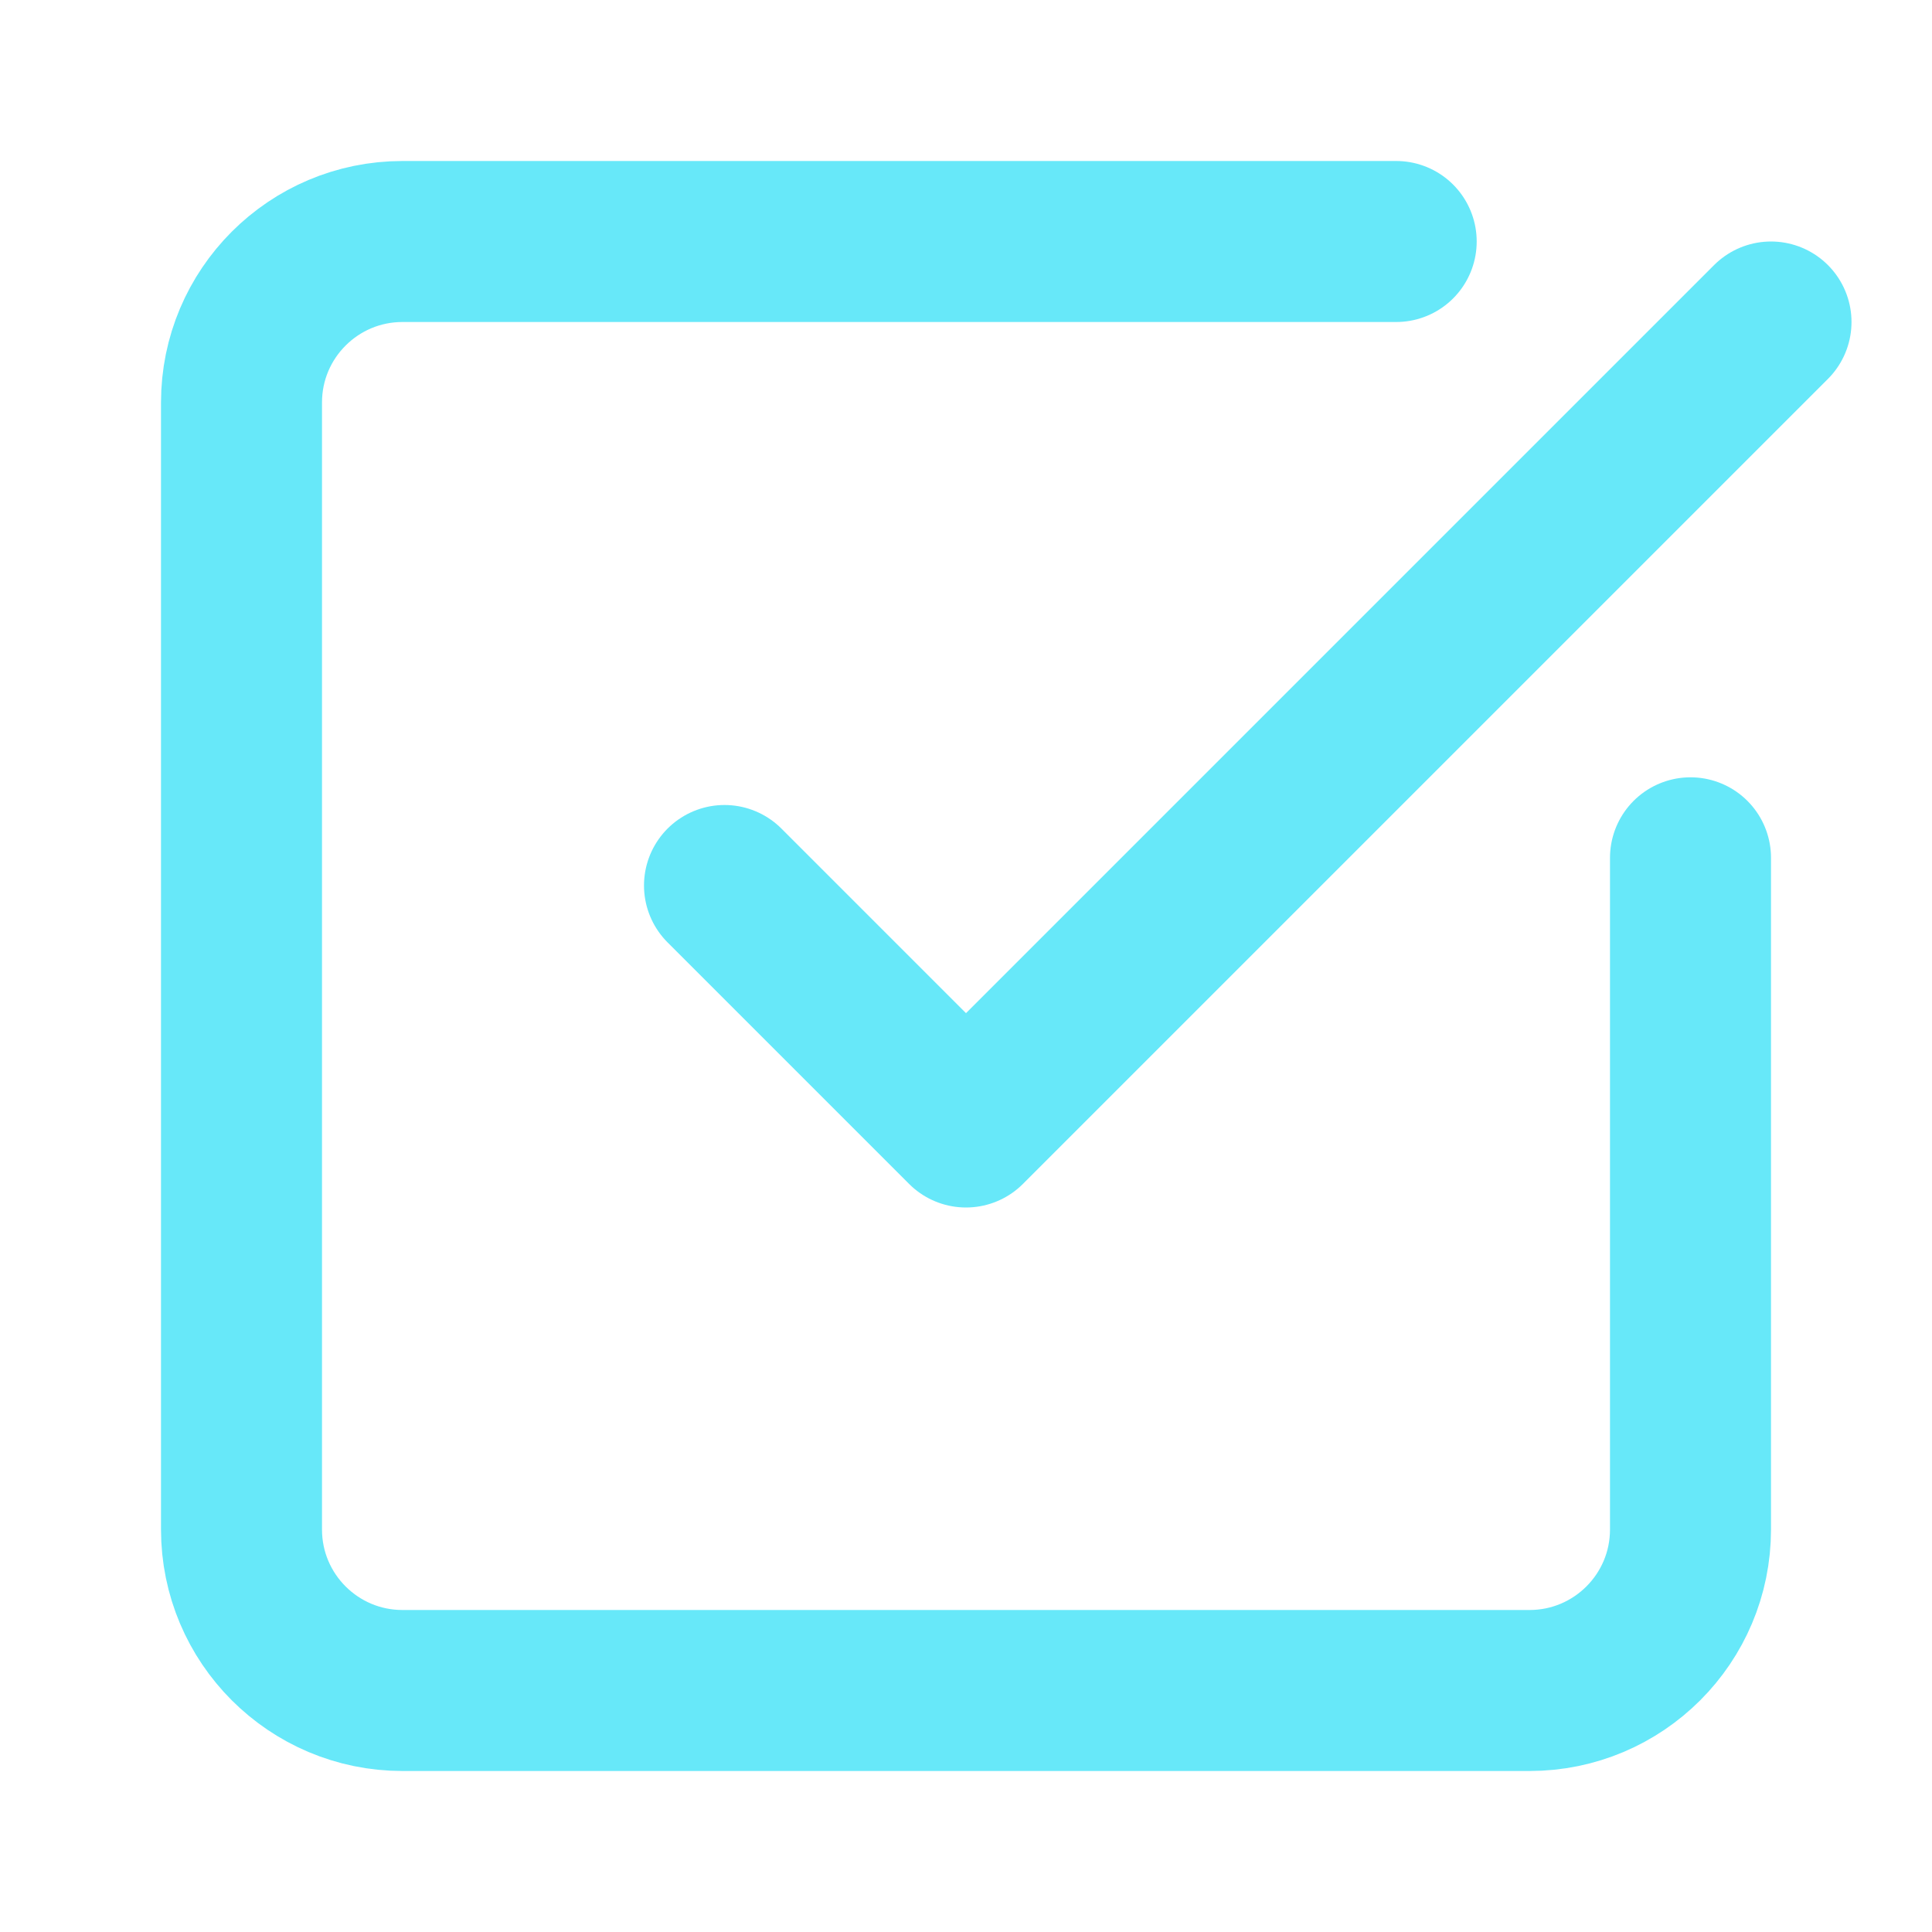
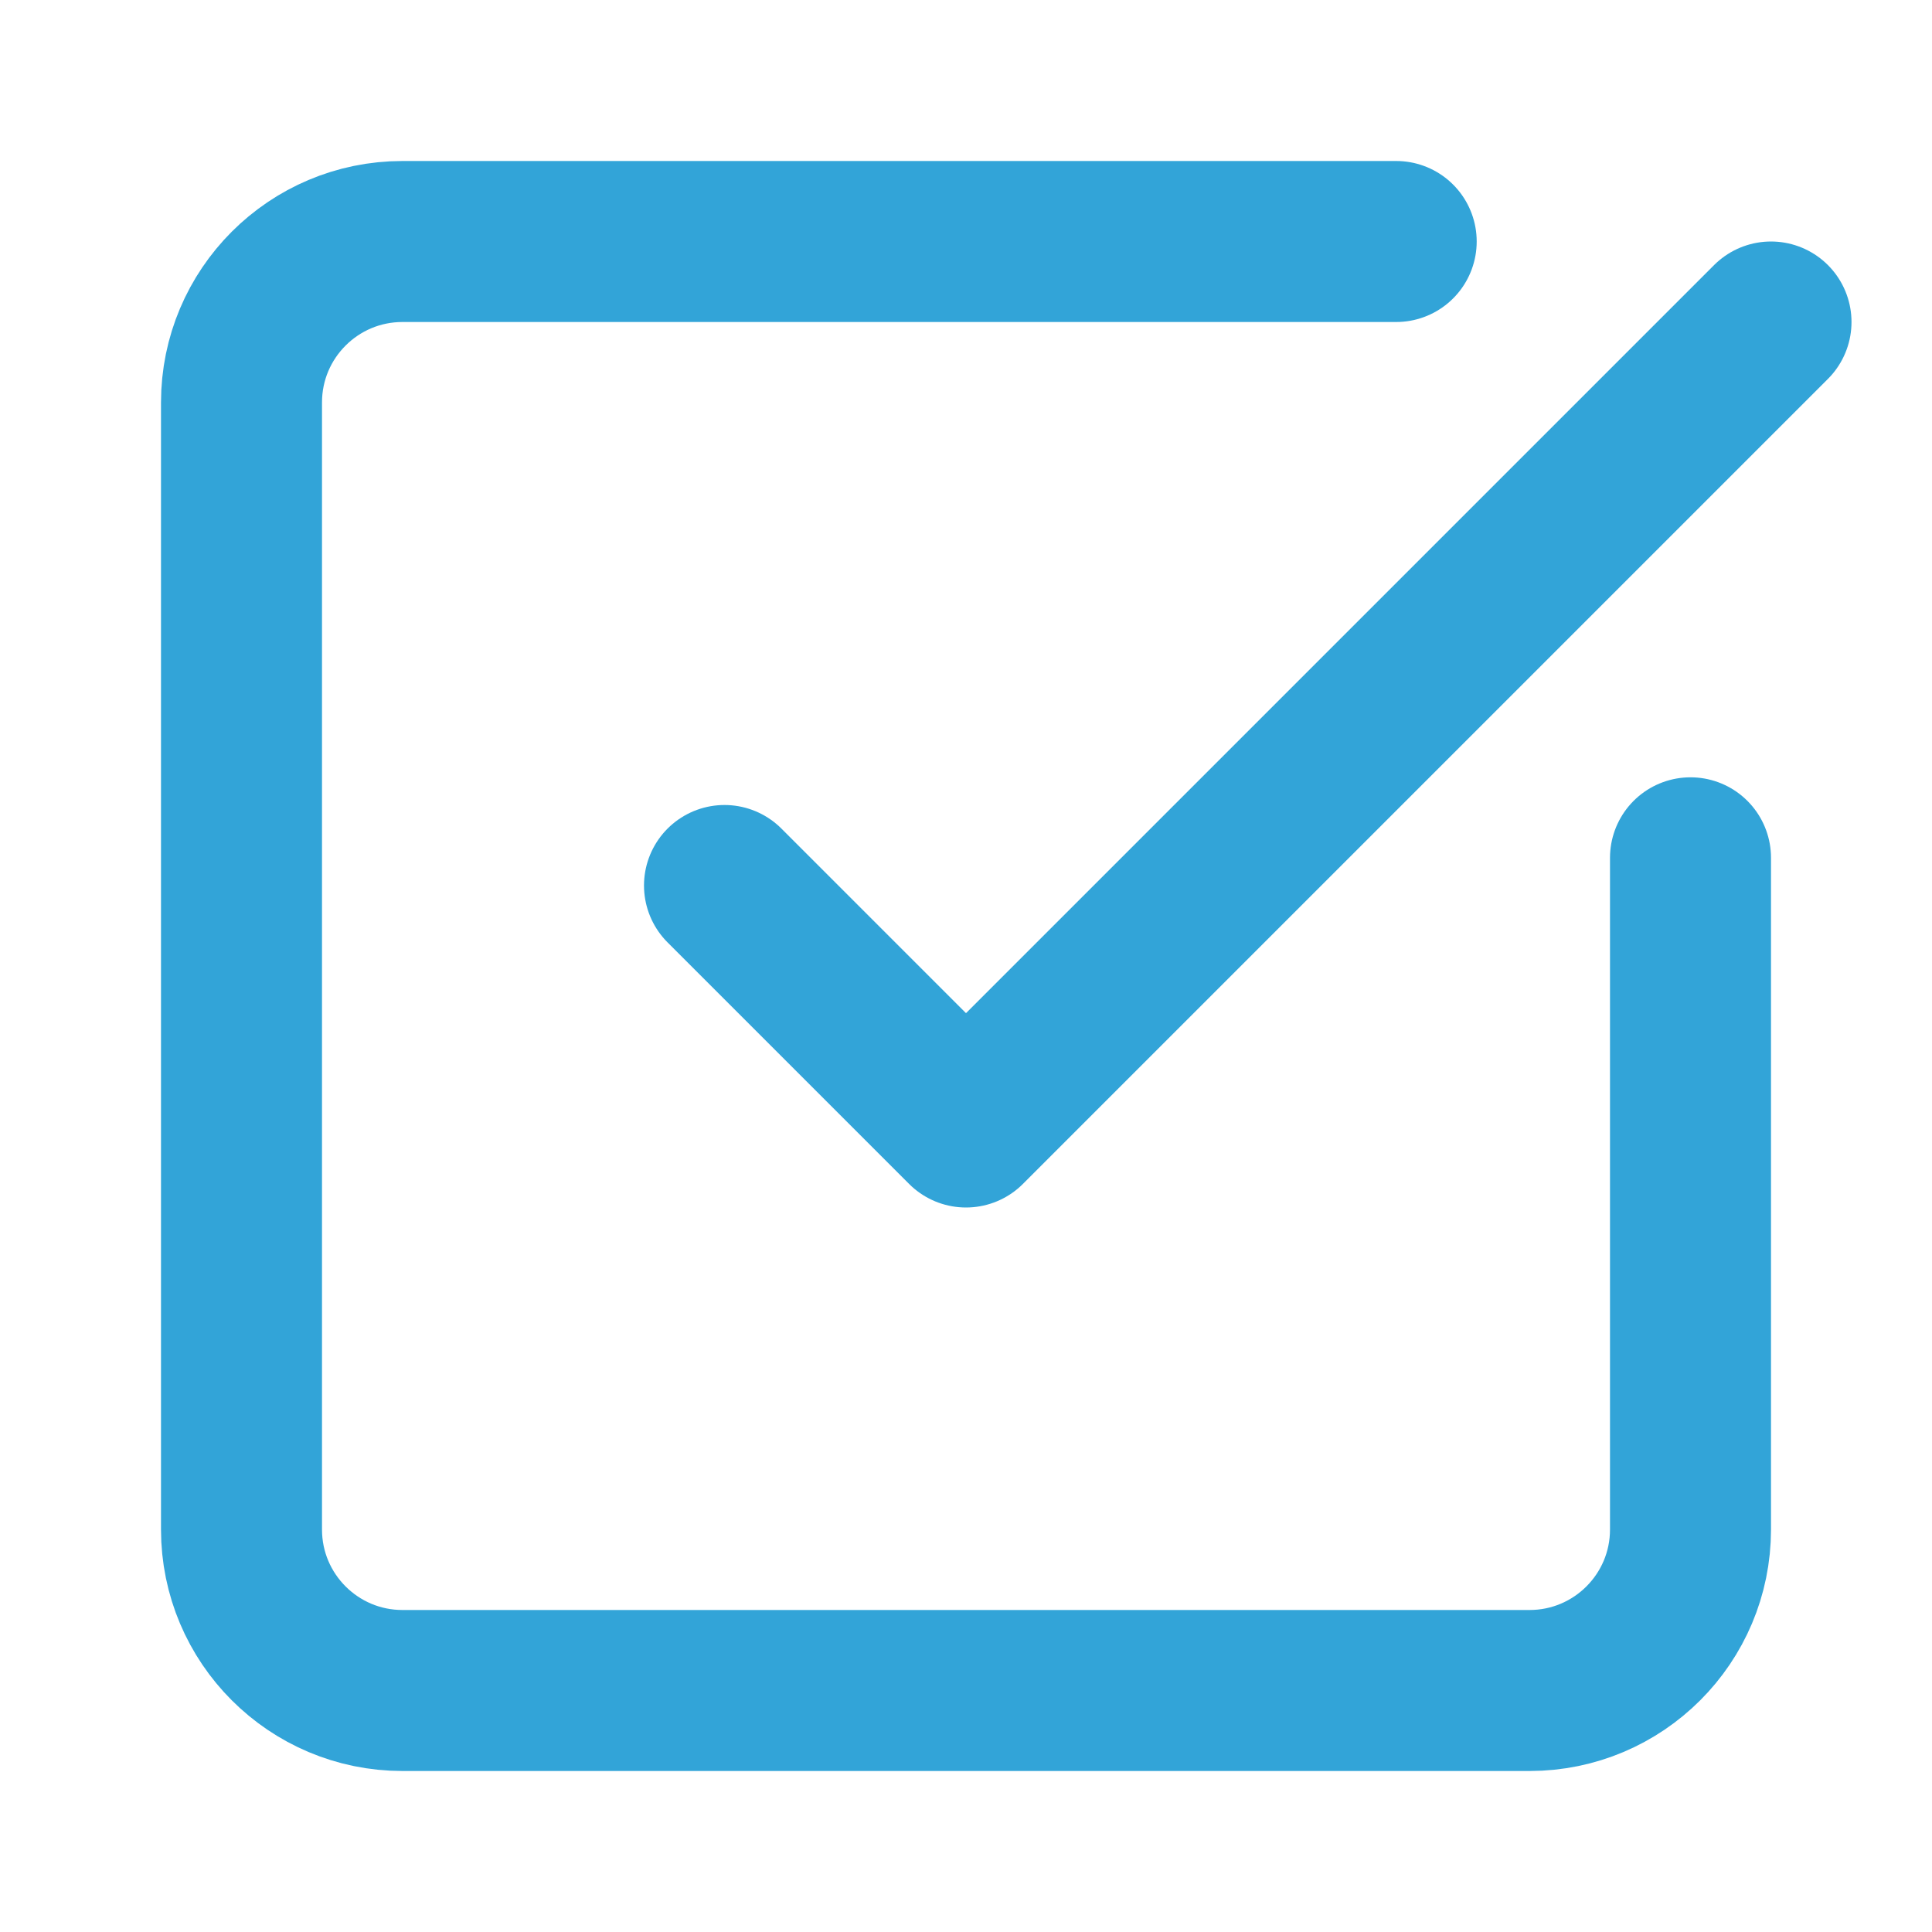
- <svg xmlns="http://www.w3.org/2000/svg" width="24" height="24" viewBox="0 0 24 24" fill="none" stroke="#67E8F9" stroke-width="2" stroke-linecap="round" stroke-linejoin="round" class="lucide lucide-square-check-big w-4 h-4" aria-hidden="true">
+ <svg xmlns="http://www.w3.org/2000/svg" width="24" height="24" viewBox="0 0 24 24" fill="none" stroke="#32A4D8" stroke-width="2" stroke-linecap="round" stroke-linejoin="round" class="lucide lucide-square-check-big w-4 h-4" aria-hidden="true">
  <path d="M21 10.656V19a2 2 0 0 1-2 2H5a2 2 0 0 1-2-2V5a2 2 0 0 1 2-2h12.344" />
  <path d="m9 11 3 3L22 4" />
</svg>
